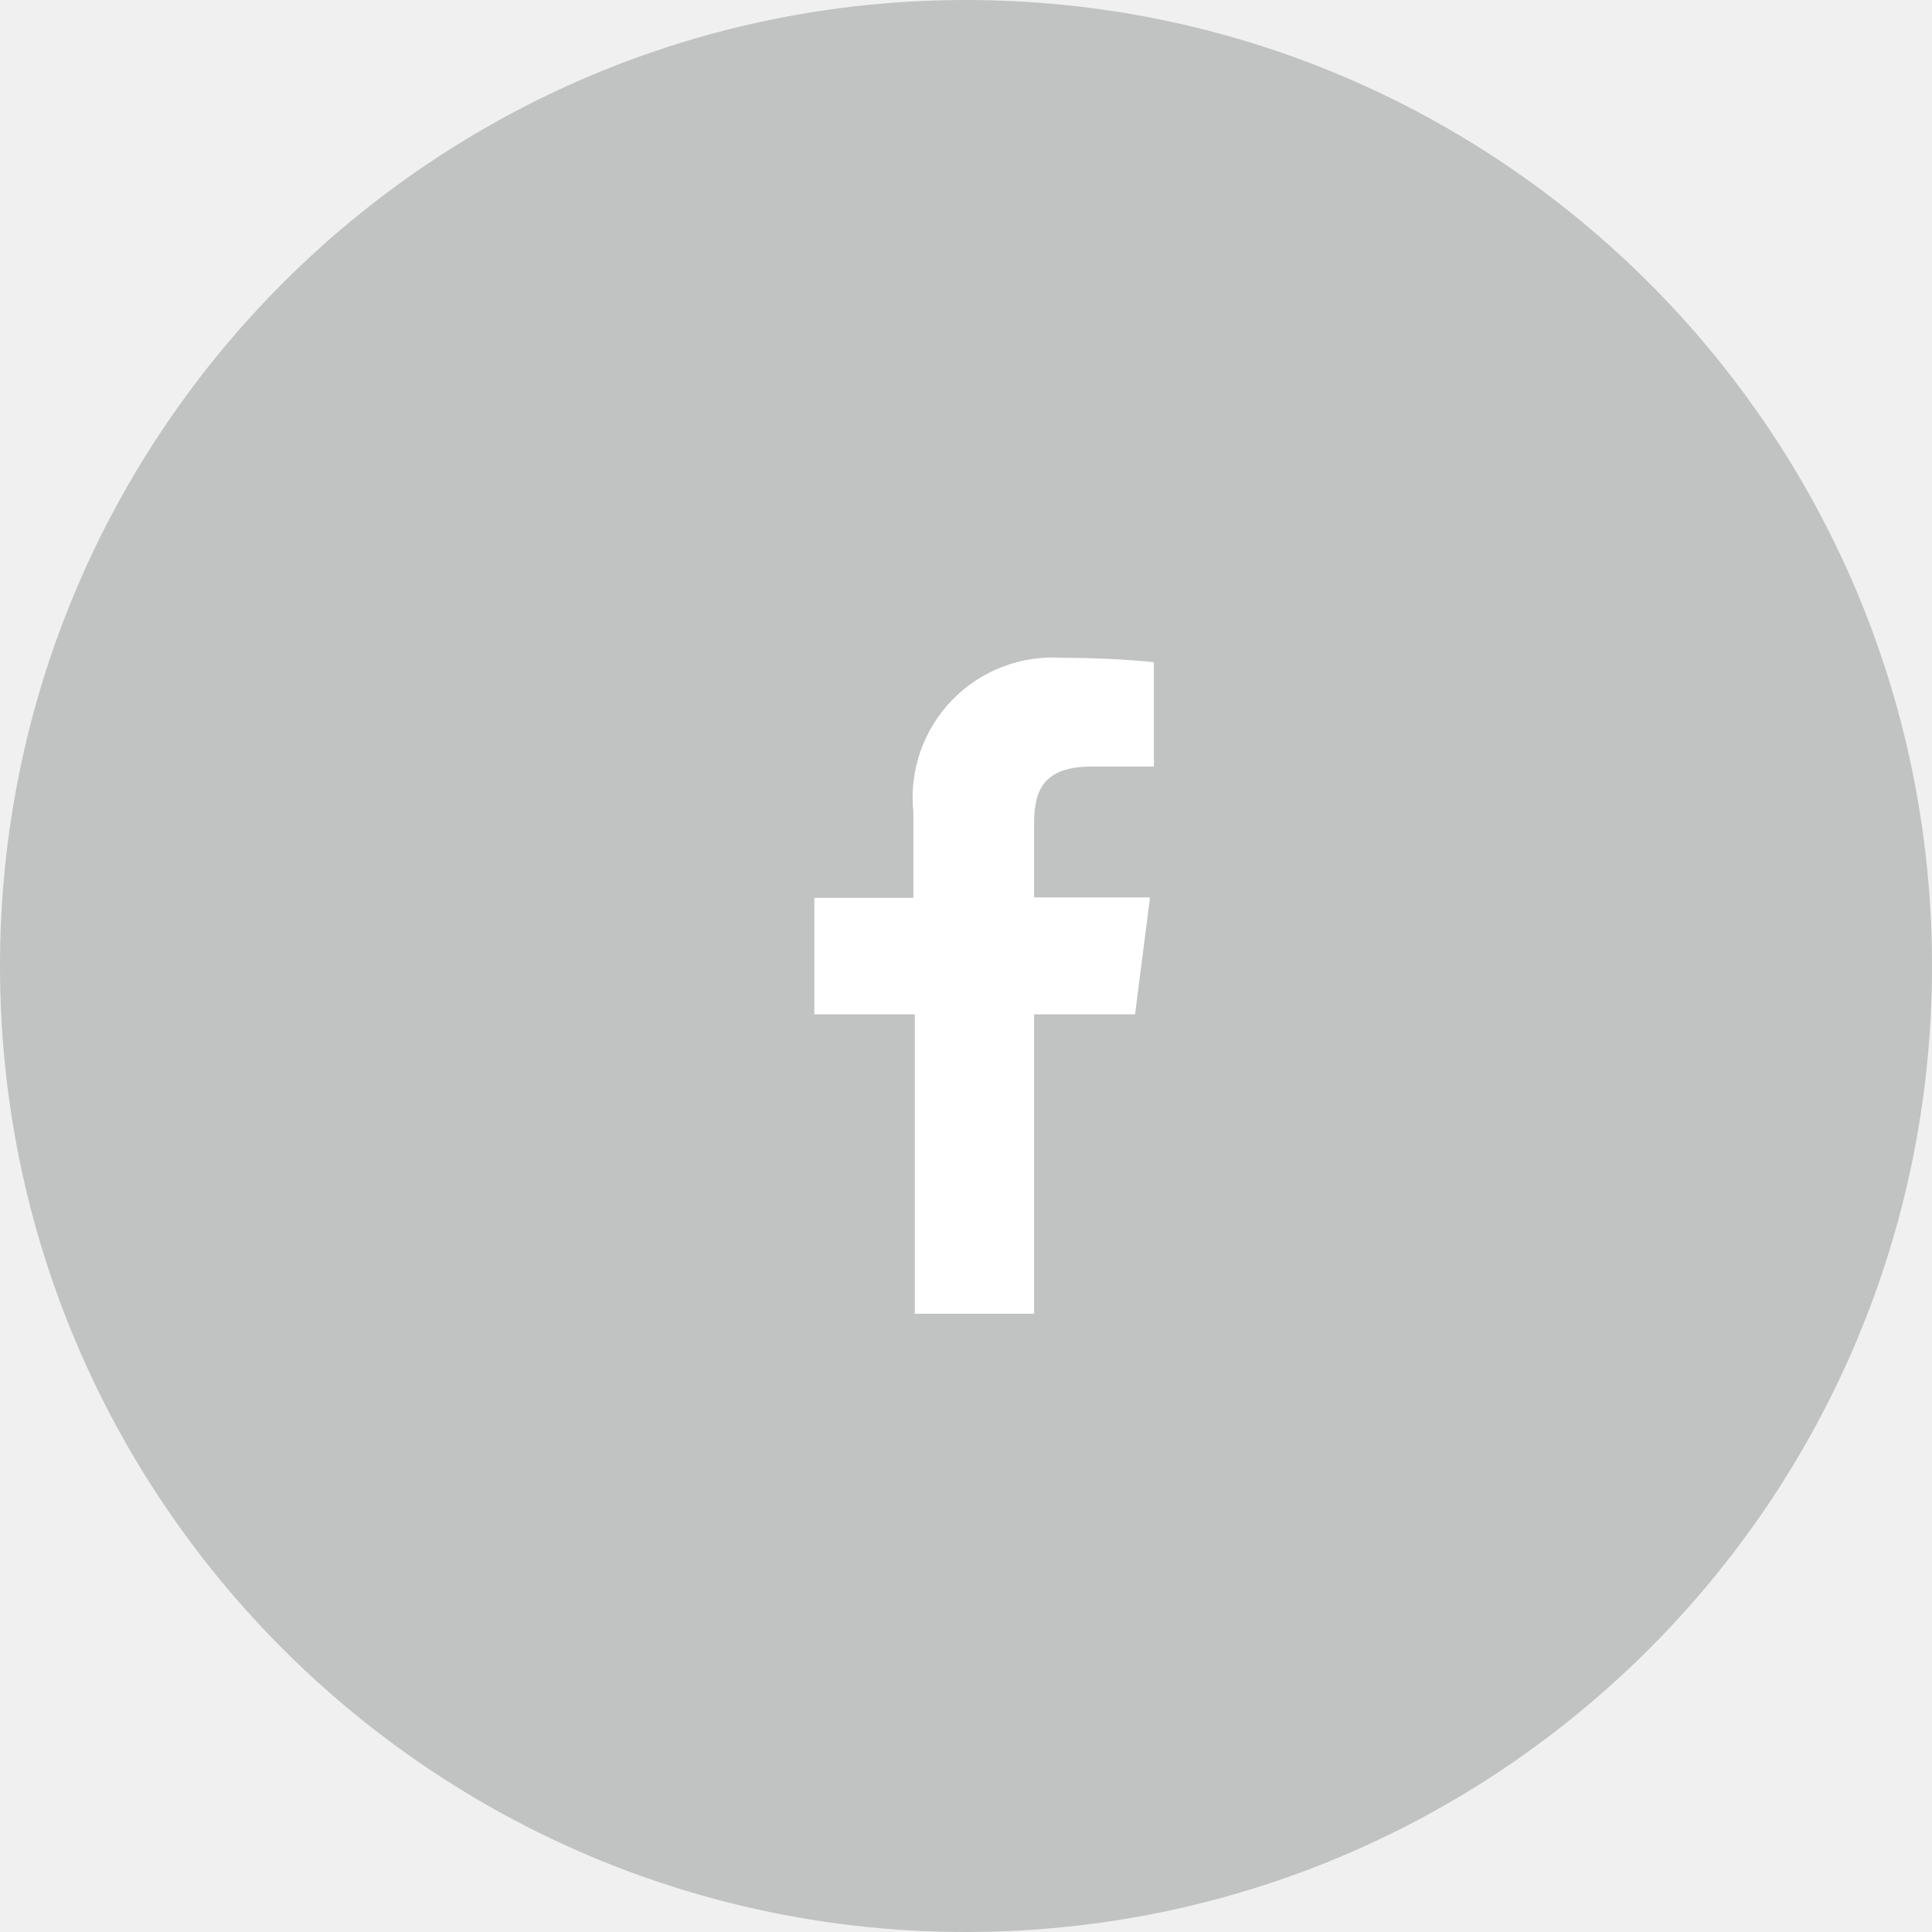
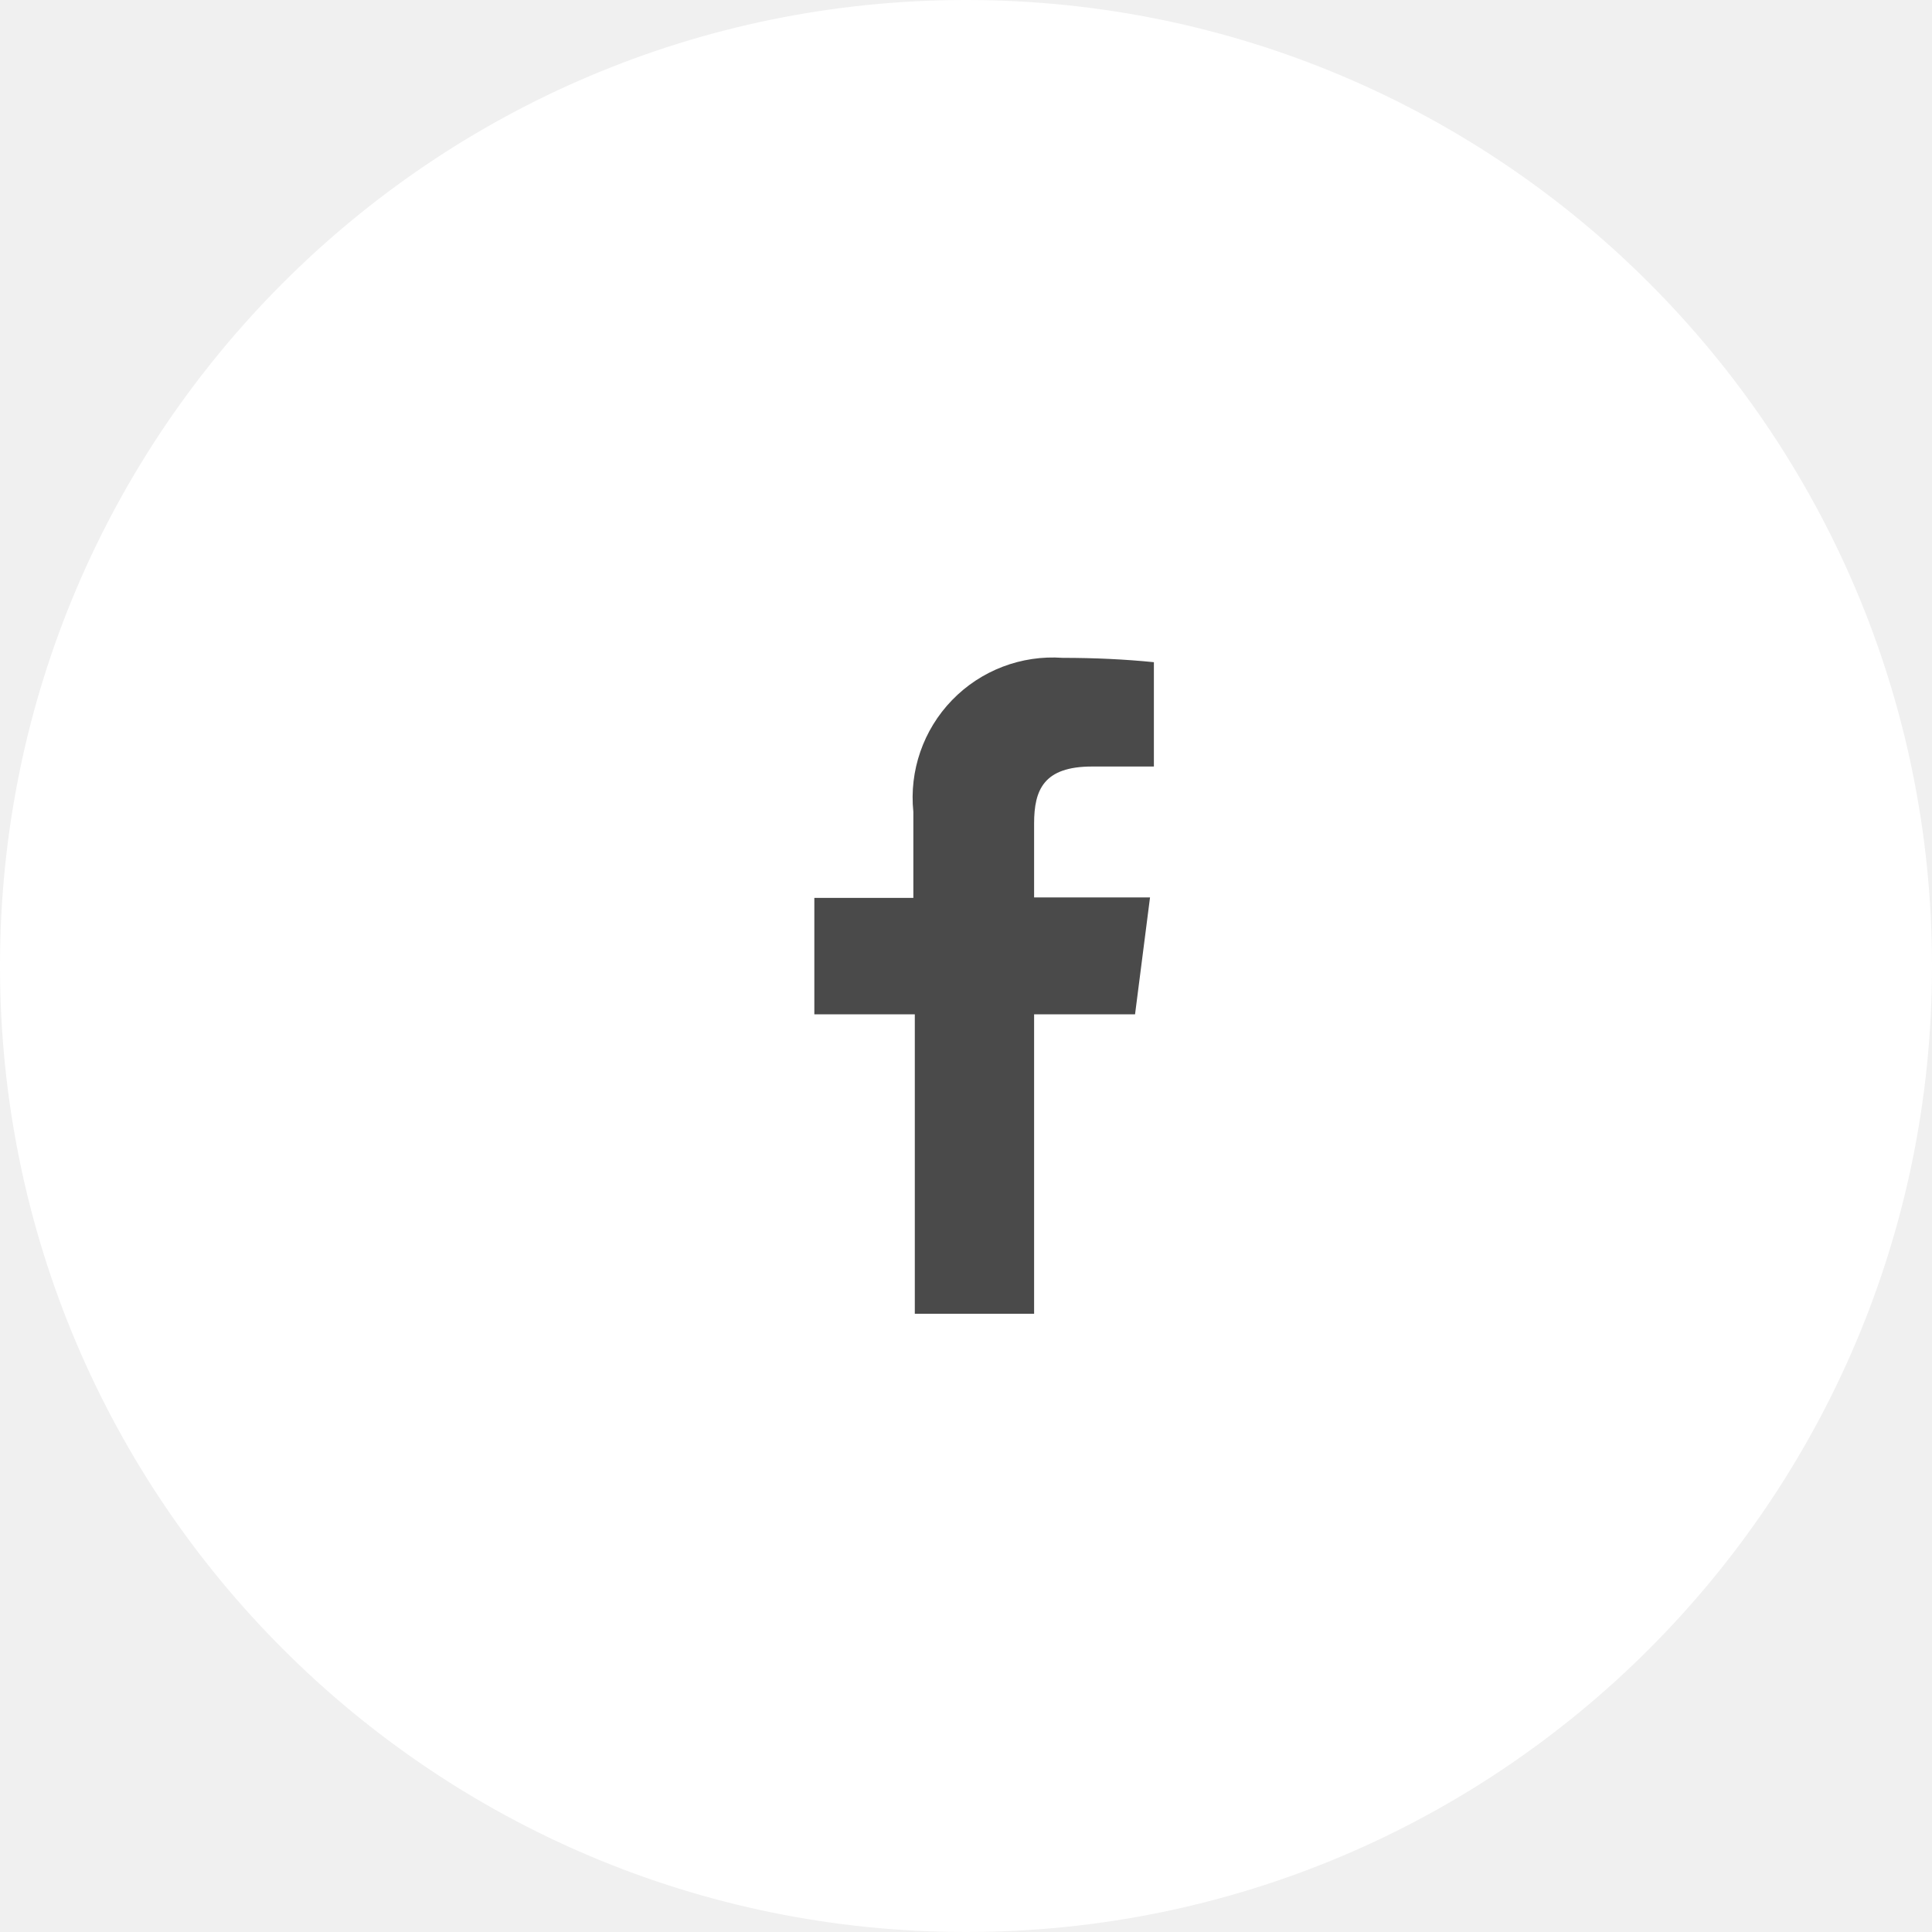
<svg xmlns="http://www.w3.org/2000/svg" viewBox="0 0 40 40">
  <defs>
-     <style>.cls-1{fill:#c1c2c2;}.cls-2{fill:#fff;fill-rule:evenodd;}</style>
+     <style>.cls-1{fill:#fff;}.cls-2{fill:#4a4a4a;fill-rule:evenodd;}</style>
  </defs>
  <g id="圖層_2" data-name="圖層 2">
    <g id="圖層_1-2" data-name="圖層 1">
      <circle class="cls-1" cx="20" cy="20" r="20" />
      <path class="cls-2" d="M21.41,27.2V21H23.5l.31-2.42h-2.4V17.05c0-.7.2-1.18,1.2-1.18h1.28V13.71Q23,13.62,22,13.62a2.9,2.9,0,0,0-3.09,3.19v1.78H16.86V21h2.08V27.2Z" />
    </g>
  </g>
</svg>
